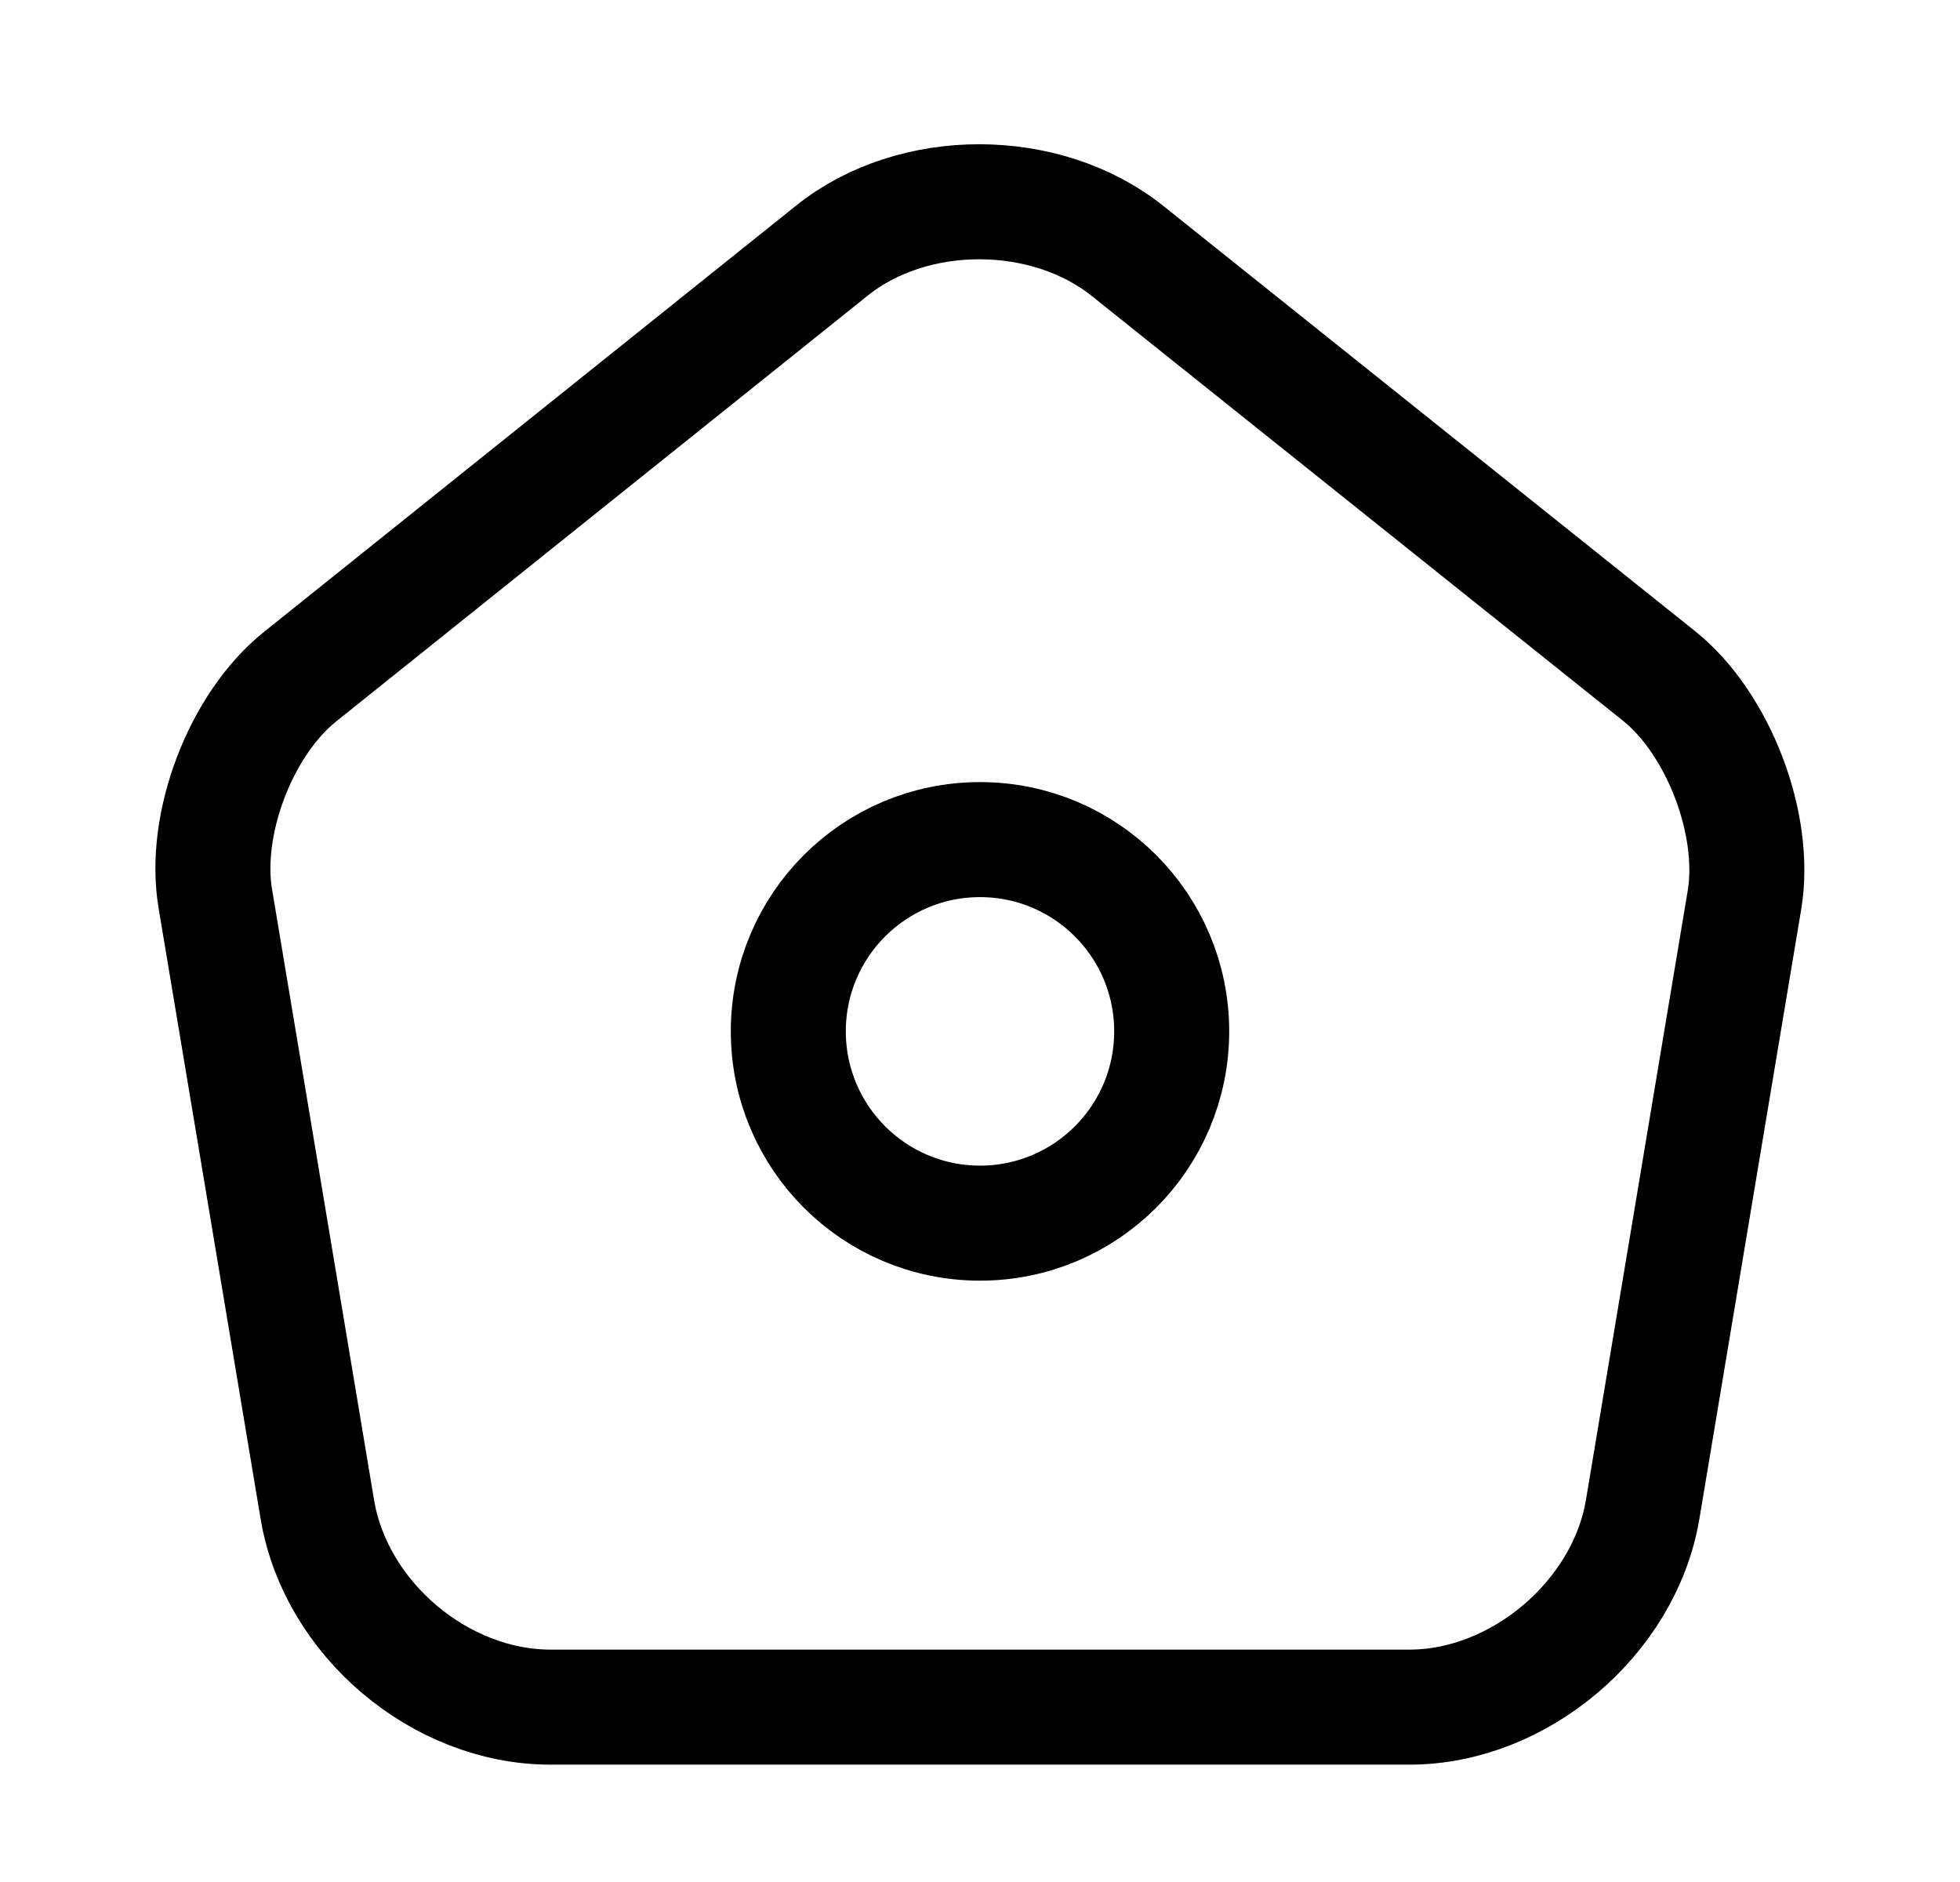
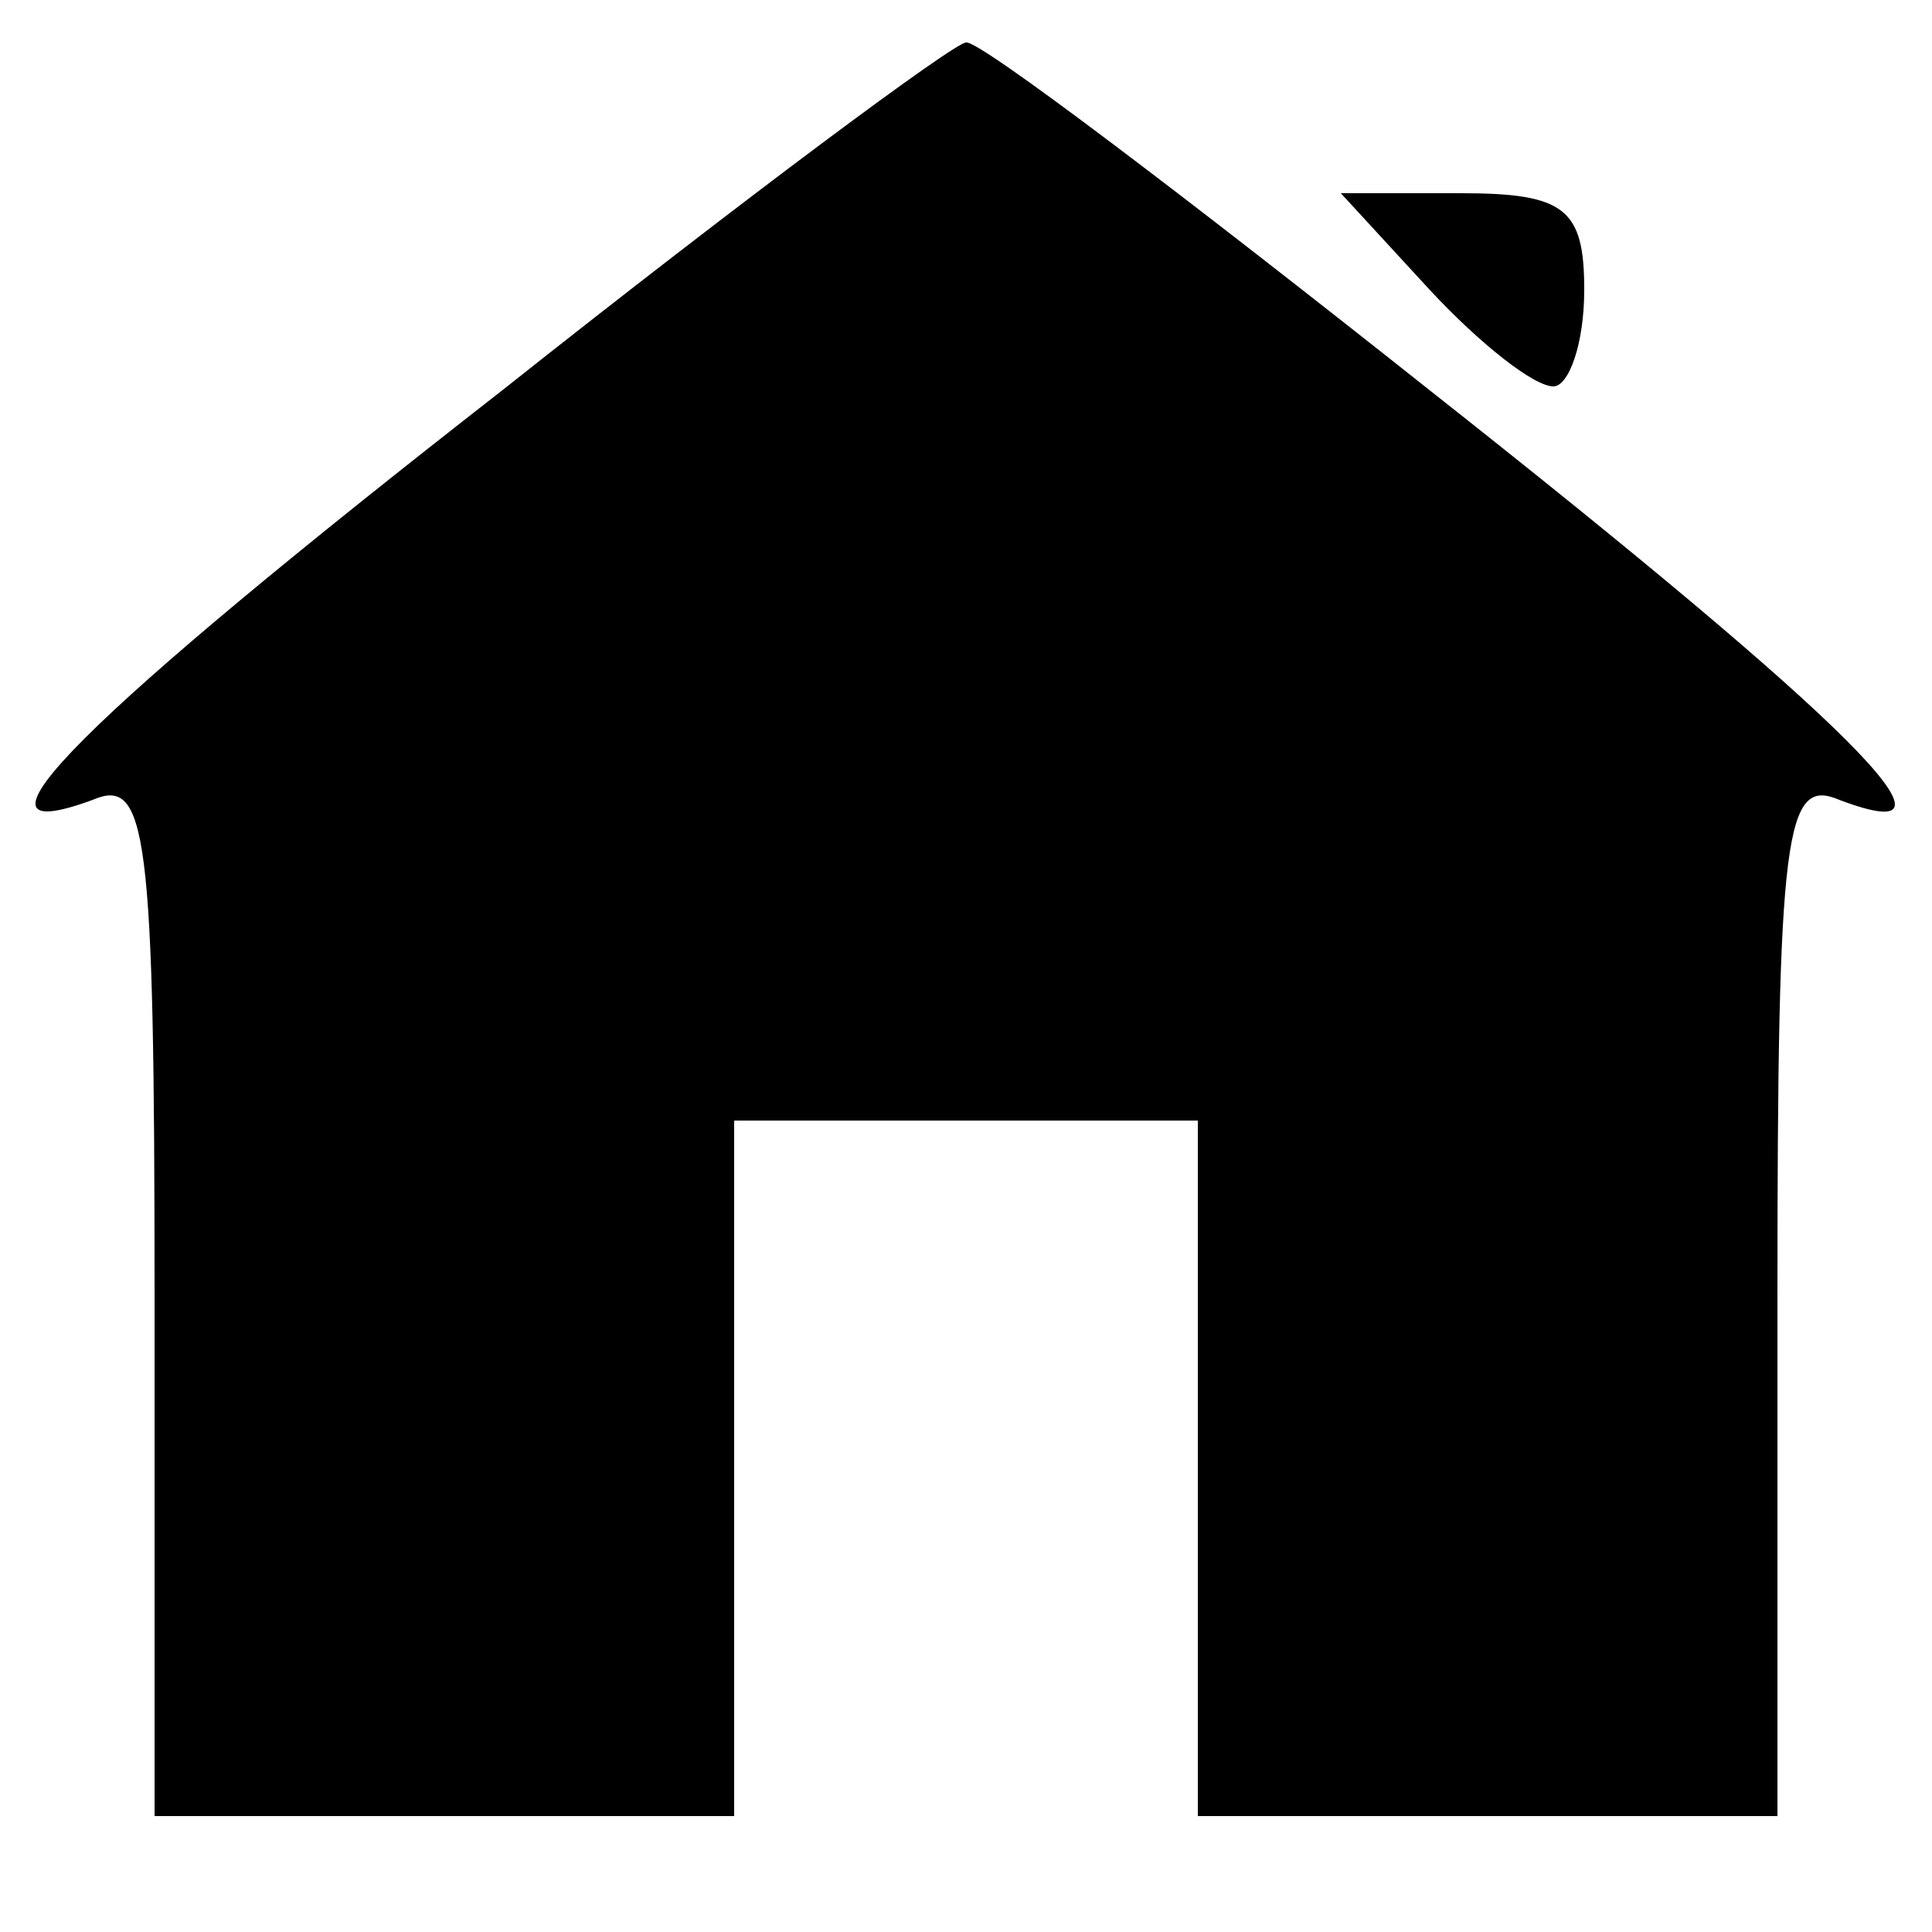
- <svg xmlns="http://www.w3.org/2000/svg" width="25" height="24" viewBox="0 0 25 24" fill="none">
-   <path d="M3.834 8.624C3.071 9.23 2.582 10.511 2.748 11.47L4.049 19.256C4.284 20.645 5.614 21.77 7.022 21.77H17.978C19.376 21.77 20.716 20.635 20.951 19.256L22.252 11.47C22.409 10.511 21.919 9.23 21.166 8.624L14.388 3.205C13.341 2.364 11.649 2.364 10.612 3.195L3.834 8.624Z" stroke="black" stroke-width="1.467" stroke-linecap="round" stroke-linejoin="round" />
-   <path fill-rule="evenodd" clip-rule="evenodd" d="M12.5 15.598C11.149 15.598 10.055 14.503 10.055 13.152C10.055 11.802 11.149 10.707 12.5 10.707C13.851 10.707 14.945 11.802 14.945 13.152C14.945 14.503 13.851 15.598 12.5 15.598Z" stroke="black" stroke-width="1.467" stroke-linecap="round" stroke-linejoin="round" />
+ <svg xmlns="http://www.w3.org/2000/svg" version="1.0" width="50pt" height="50pt" viewBox="0 0 50 50" preserveAspectRatio="xMidYMid meet">
+   <g transform="translate(0,50) scale(0.1,-0.1)" fill="#000000" stroke="none">
+     <path d="M130 399 c-109 -85 -144 -120 -106 -106 14 6 16 -8 16 -128 l0 -135 75 0 75 0 0 90 0 90 60 0 60 0 0 -90 0 -90 75 0 75 0 0 135 c0 120 2 134 16 128 37 -14 3 20 -106 106 -63 50 -117 91 -120 90 -3 0 -57 -40 -120 -90z" />
+     <path d="M370 425 c13 -14 27 -25 32 -25 4 0 8 11 8 25 0 21 -5 25 -32 25 l-31 0 23 -25z" />
+   </g>
</svg>
